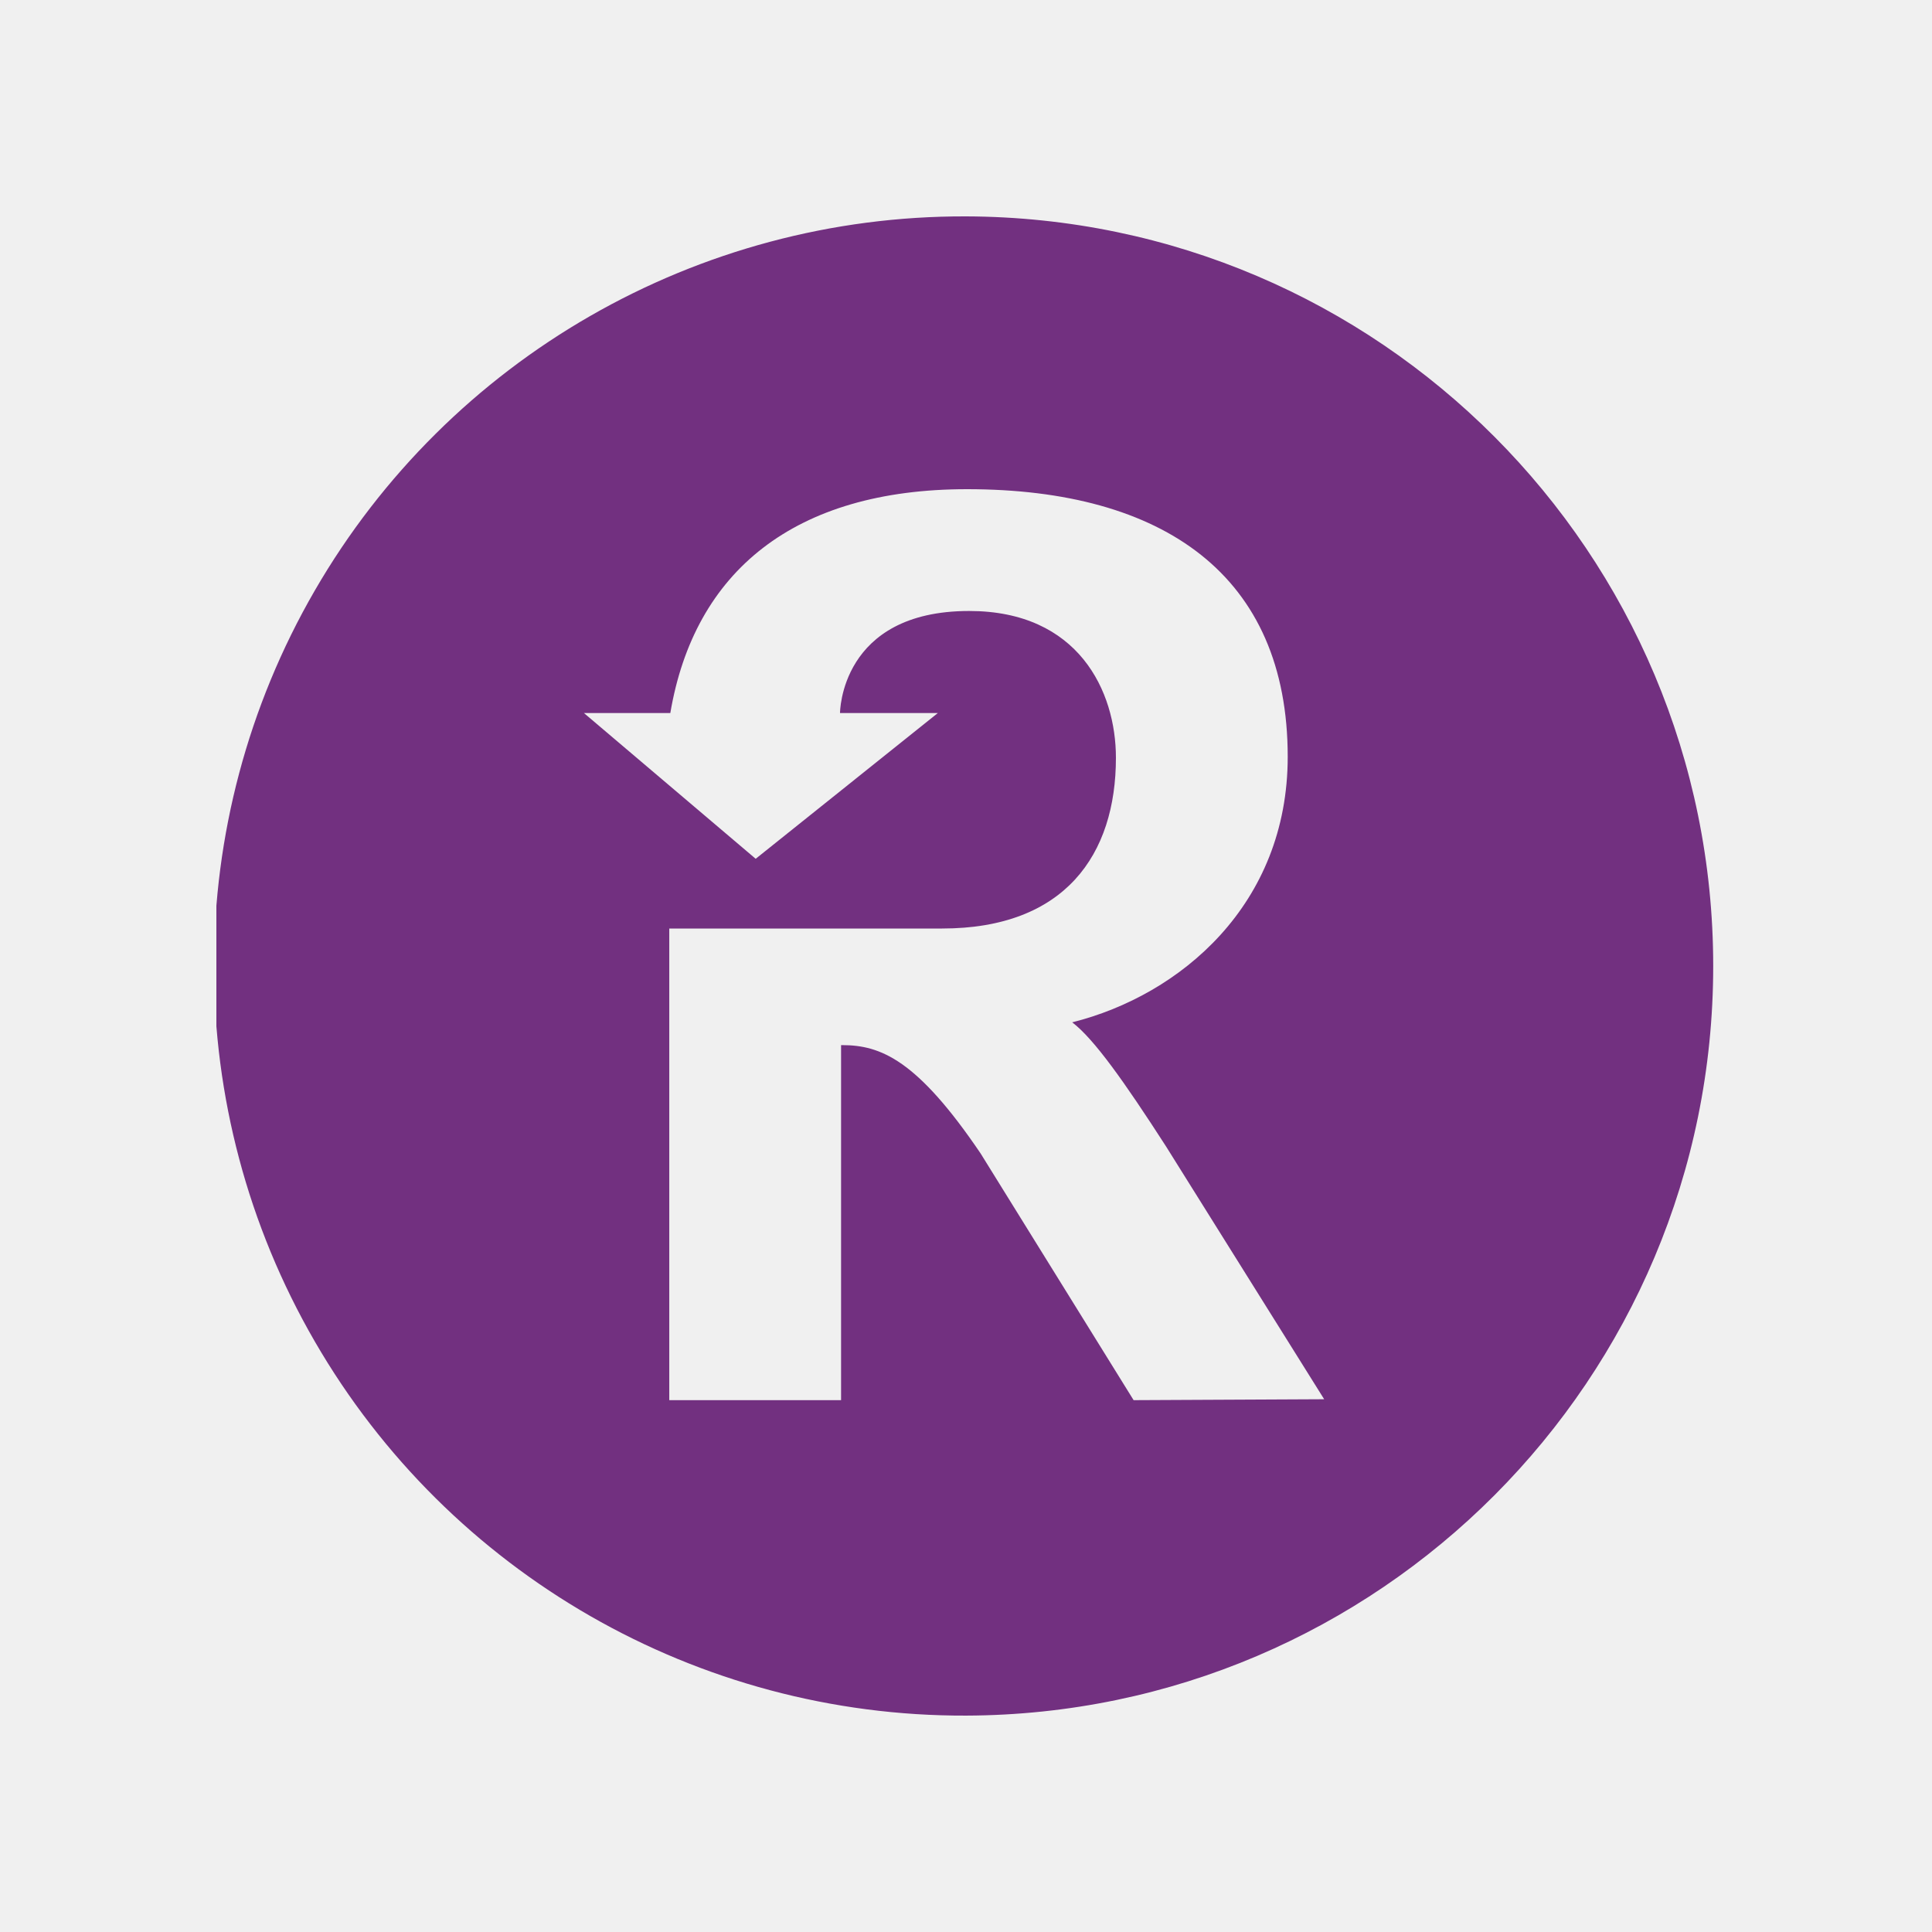
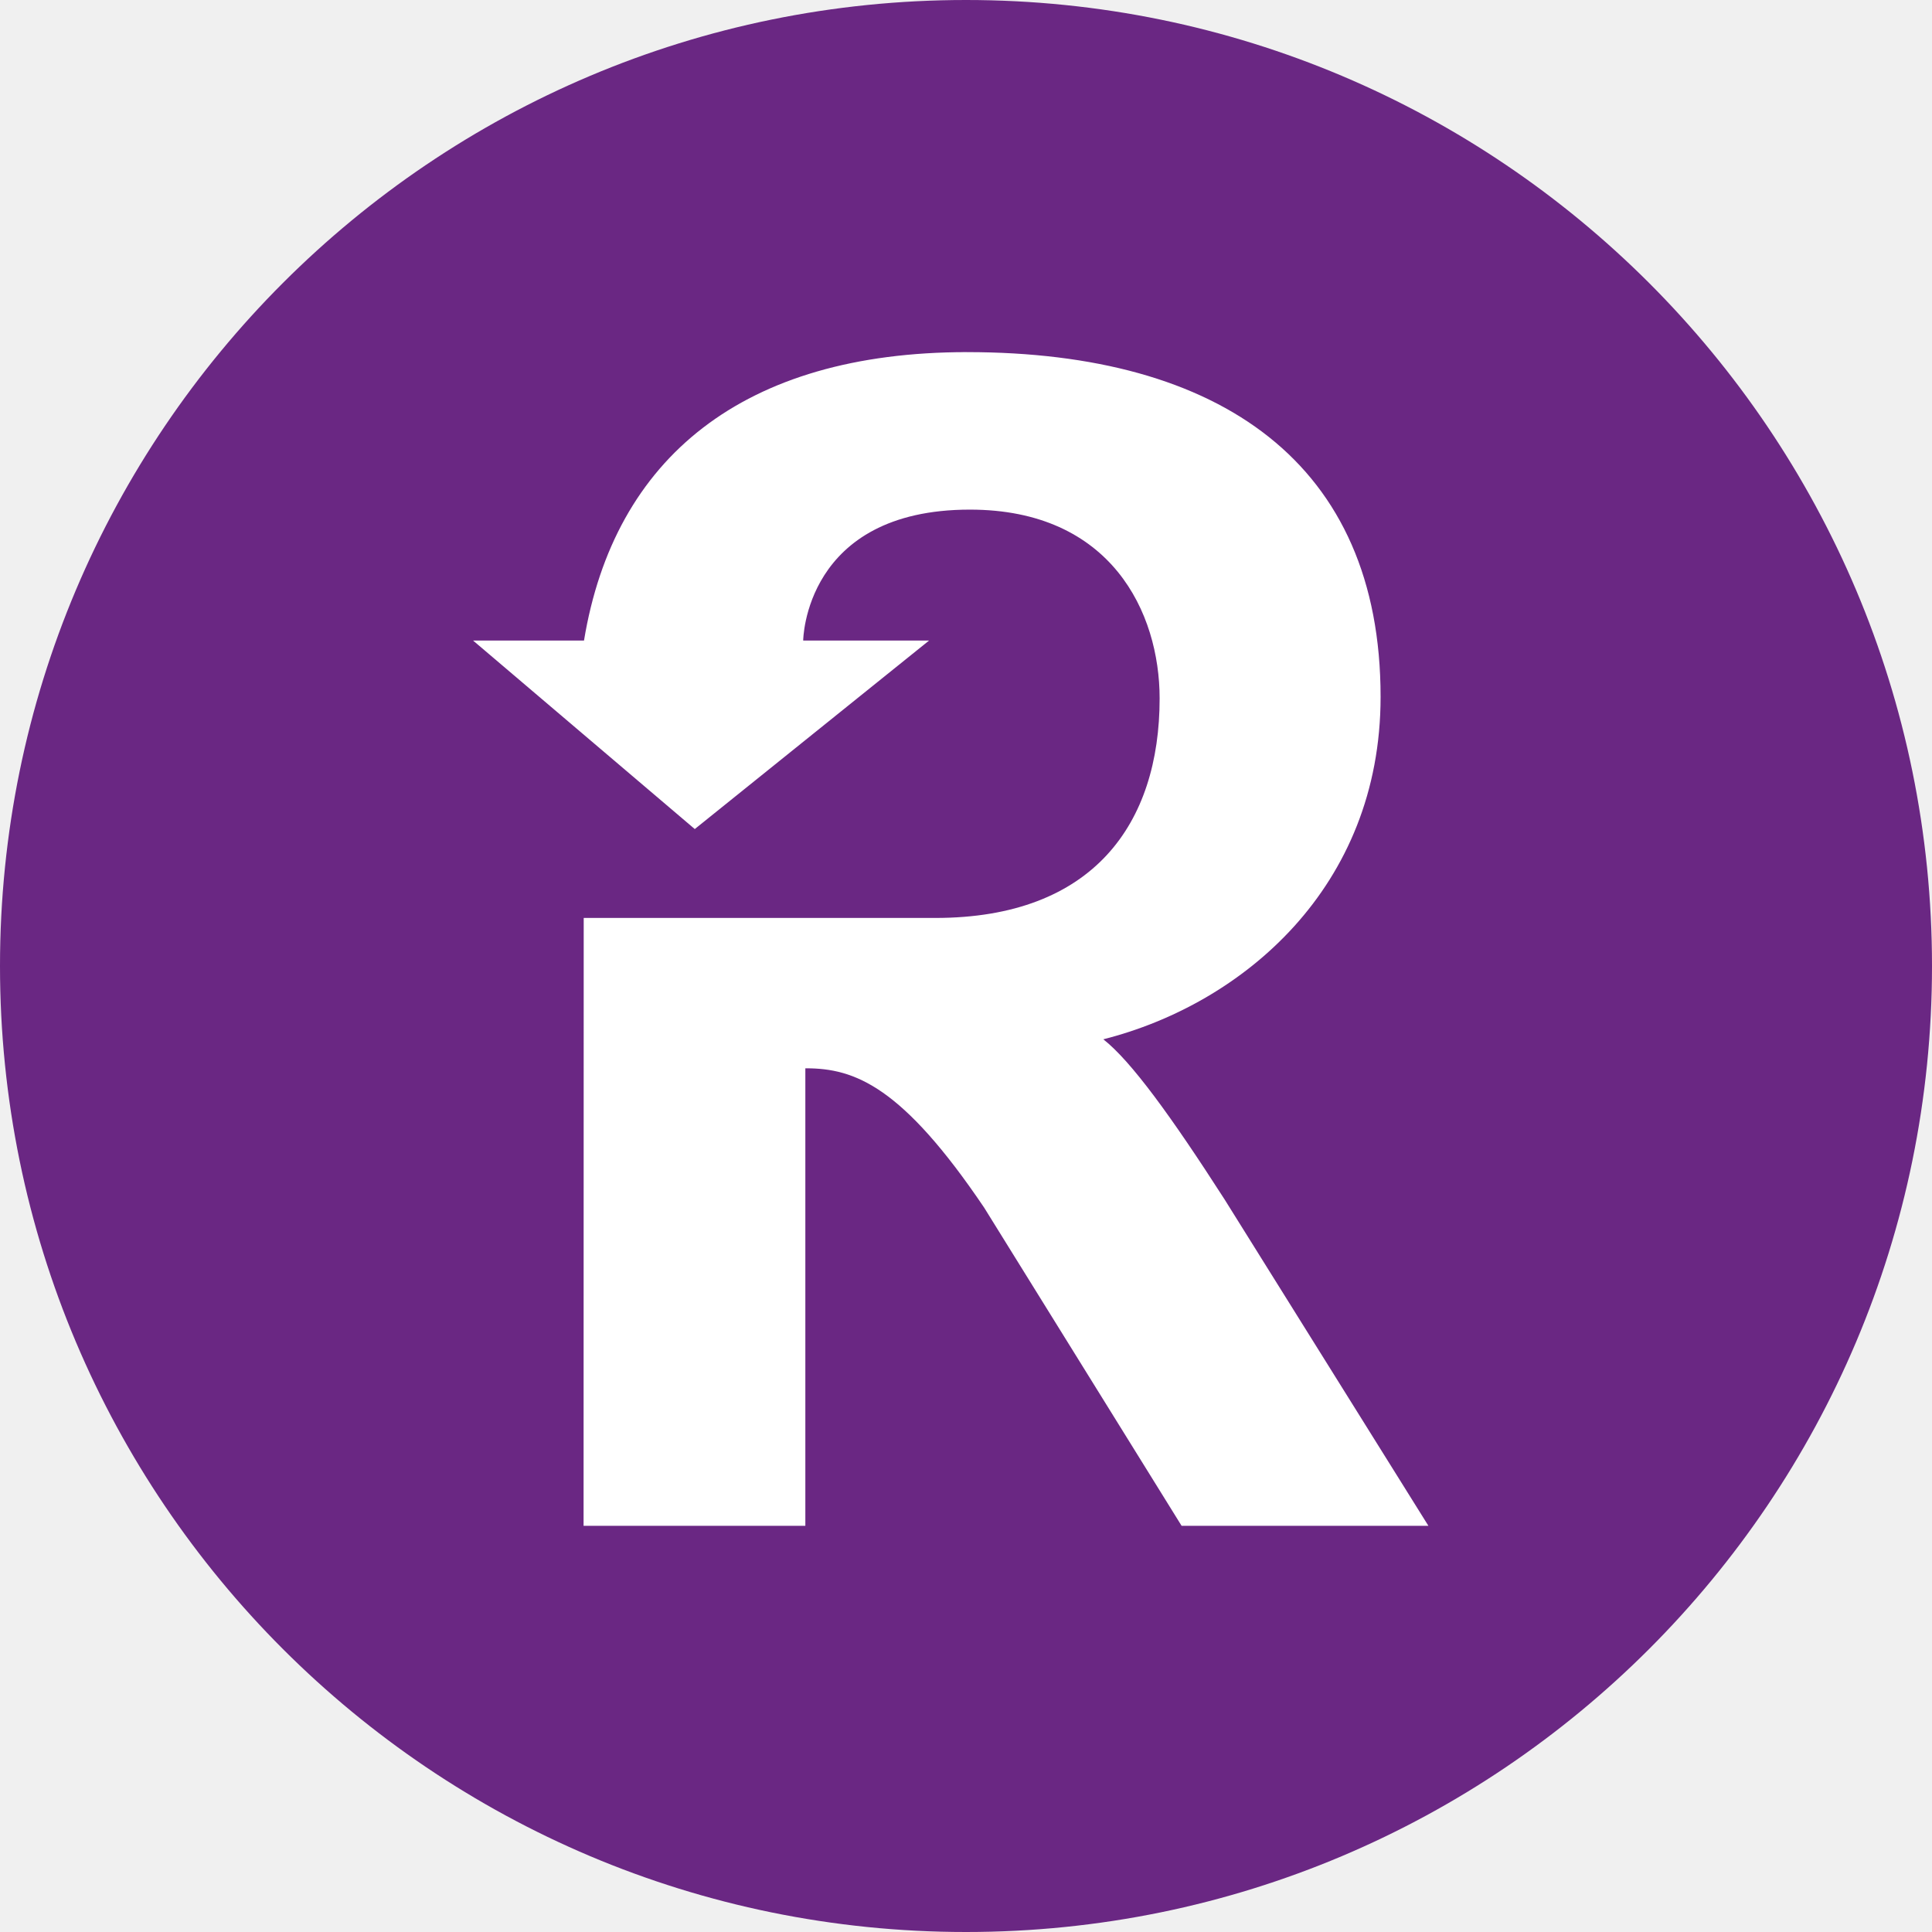
- <svg xmlns="http://www.w3.org/2000/svg" width="250" height="250" fill="none">
-   <g clip-path="url(#a)">
-     <path fill="#723080" d="M125 28a97 97 0 1 0 0 193.999A97 97 0 0 0 125 28Zm21.689 153.18-19.802-31.93c-8.217-12.125-12.934-14.012-17.917-14.012h-.136v45.942h-22.23v-61.03h35.298c15.897 0 22.498-9.561 22.498-22.094 0-8.622-4.85-18.995-18.995-18.995-16.707 0-16.707 13.203-16.707 13.203h12.663l-23.576 18.862-22.227-18.862H86.74c3.1-18.322 16.033-28.964 38.396-28.964 25.464 0 41.494 11.182 41.494 34.623 0 19.123-13.877 30.852-27.886 34.366 2.829 2.156 6.737 7.679 12.125 16.033l20.478 32.738-24.658.12Z" />
+ <svg xmlns="http://www.w3.org/2000/svg" version="1.1" id="svg2" xml:space="preserve" width="192" height="192" viewBox="0 0 192 192">
+   <defs id="defs6" />
+   <g id="g10" transform="matrix(1.333333,0,0,-1.333333,0,192)">
+     <g id="g12" transform="scale(0.1)">
+       <path d="m 715.637,1177.56 5.078,-0.01 v 0.01 c -0.281,0 -5.113,0 -5.078,0" style="fill:#ffffff;fill-opacity:1;fill-rule:nonzero;stroke:none" id="path14" />
+       <path d="M 720,1440 C 322.355,1440 0,1117.64 0,720 0,322.352 322.355,0 720,0 c 397.65,0 720,322.352 720,720 0,397.64 -322.35,720 -720,720" style="fill:#6a2783;fill-opacity:1;fill-rule:nonzero;stroke:none" id="path16" />
+       <path d="m 715.637,1177.56 5.078,-0.01 v 0.01 c -0.281,0 -5.113,0 -5.078,0" style="fill:#ffffff;fill-opacity:1;fill-rule:nonzero;stroke:none" id="path18" />
+       <path d="m 822.352,665.367 c 103.933,26.309 206.658,113.324 206.658,255.238 0,173.915 -119.283,256.885 -308.092,256.945 h -0.203 C 554.074,1177.5 457.781,1098.87 435.281,962.563 H 352.613 L 517.844,822.074 692.477,962.563 h -93.821 c 0,0 0.75,97.597 124.254,97.597 105.403,0 141.41,-76.816 141.41,-140.719 0,-93.113 -49.23,-163.625 -167.203,-163.625 H 435.063 L 434.961,302.762 H 600.258 V 643.75 h 0.527 c 36.375,0 71.727,-13.492 132.746,-103.848 L 880.688,302.762 H 1064.64 L 912.781,545.949 C 872.84,608.09 843.074,649.09 822.352,665.367" style="fill:#ffffff;fill-opacity:1;fill-rule:nonzero;stroke:none" id="path20" />
+     </g>
  </g>
-   <defs>
-     <clipPath id="a">
-       <path fill="#fff" d="M28 28h194v194H28z" />
-     </clipPath>
-   </defs>
</svg>
